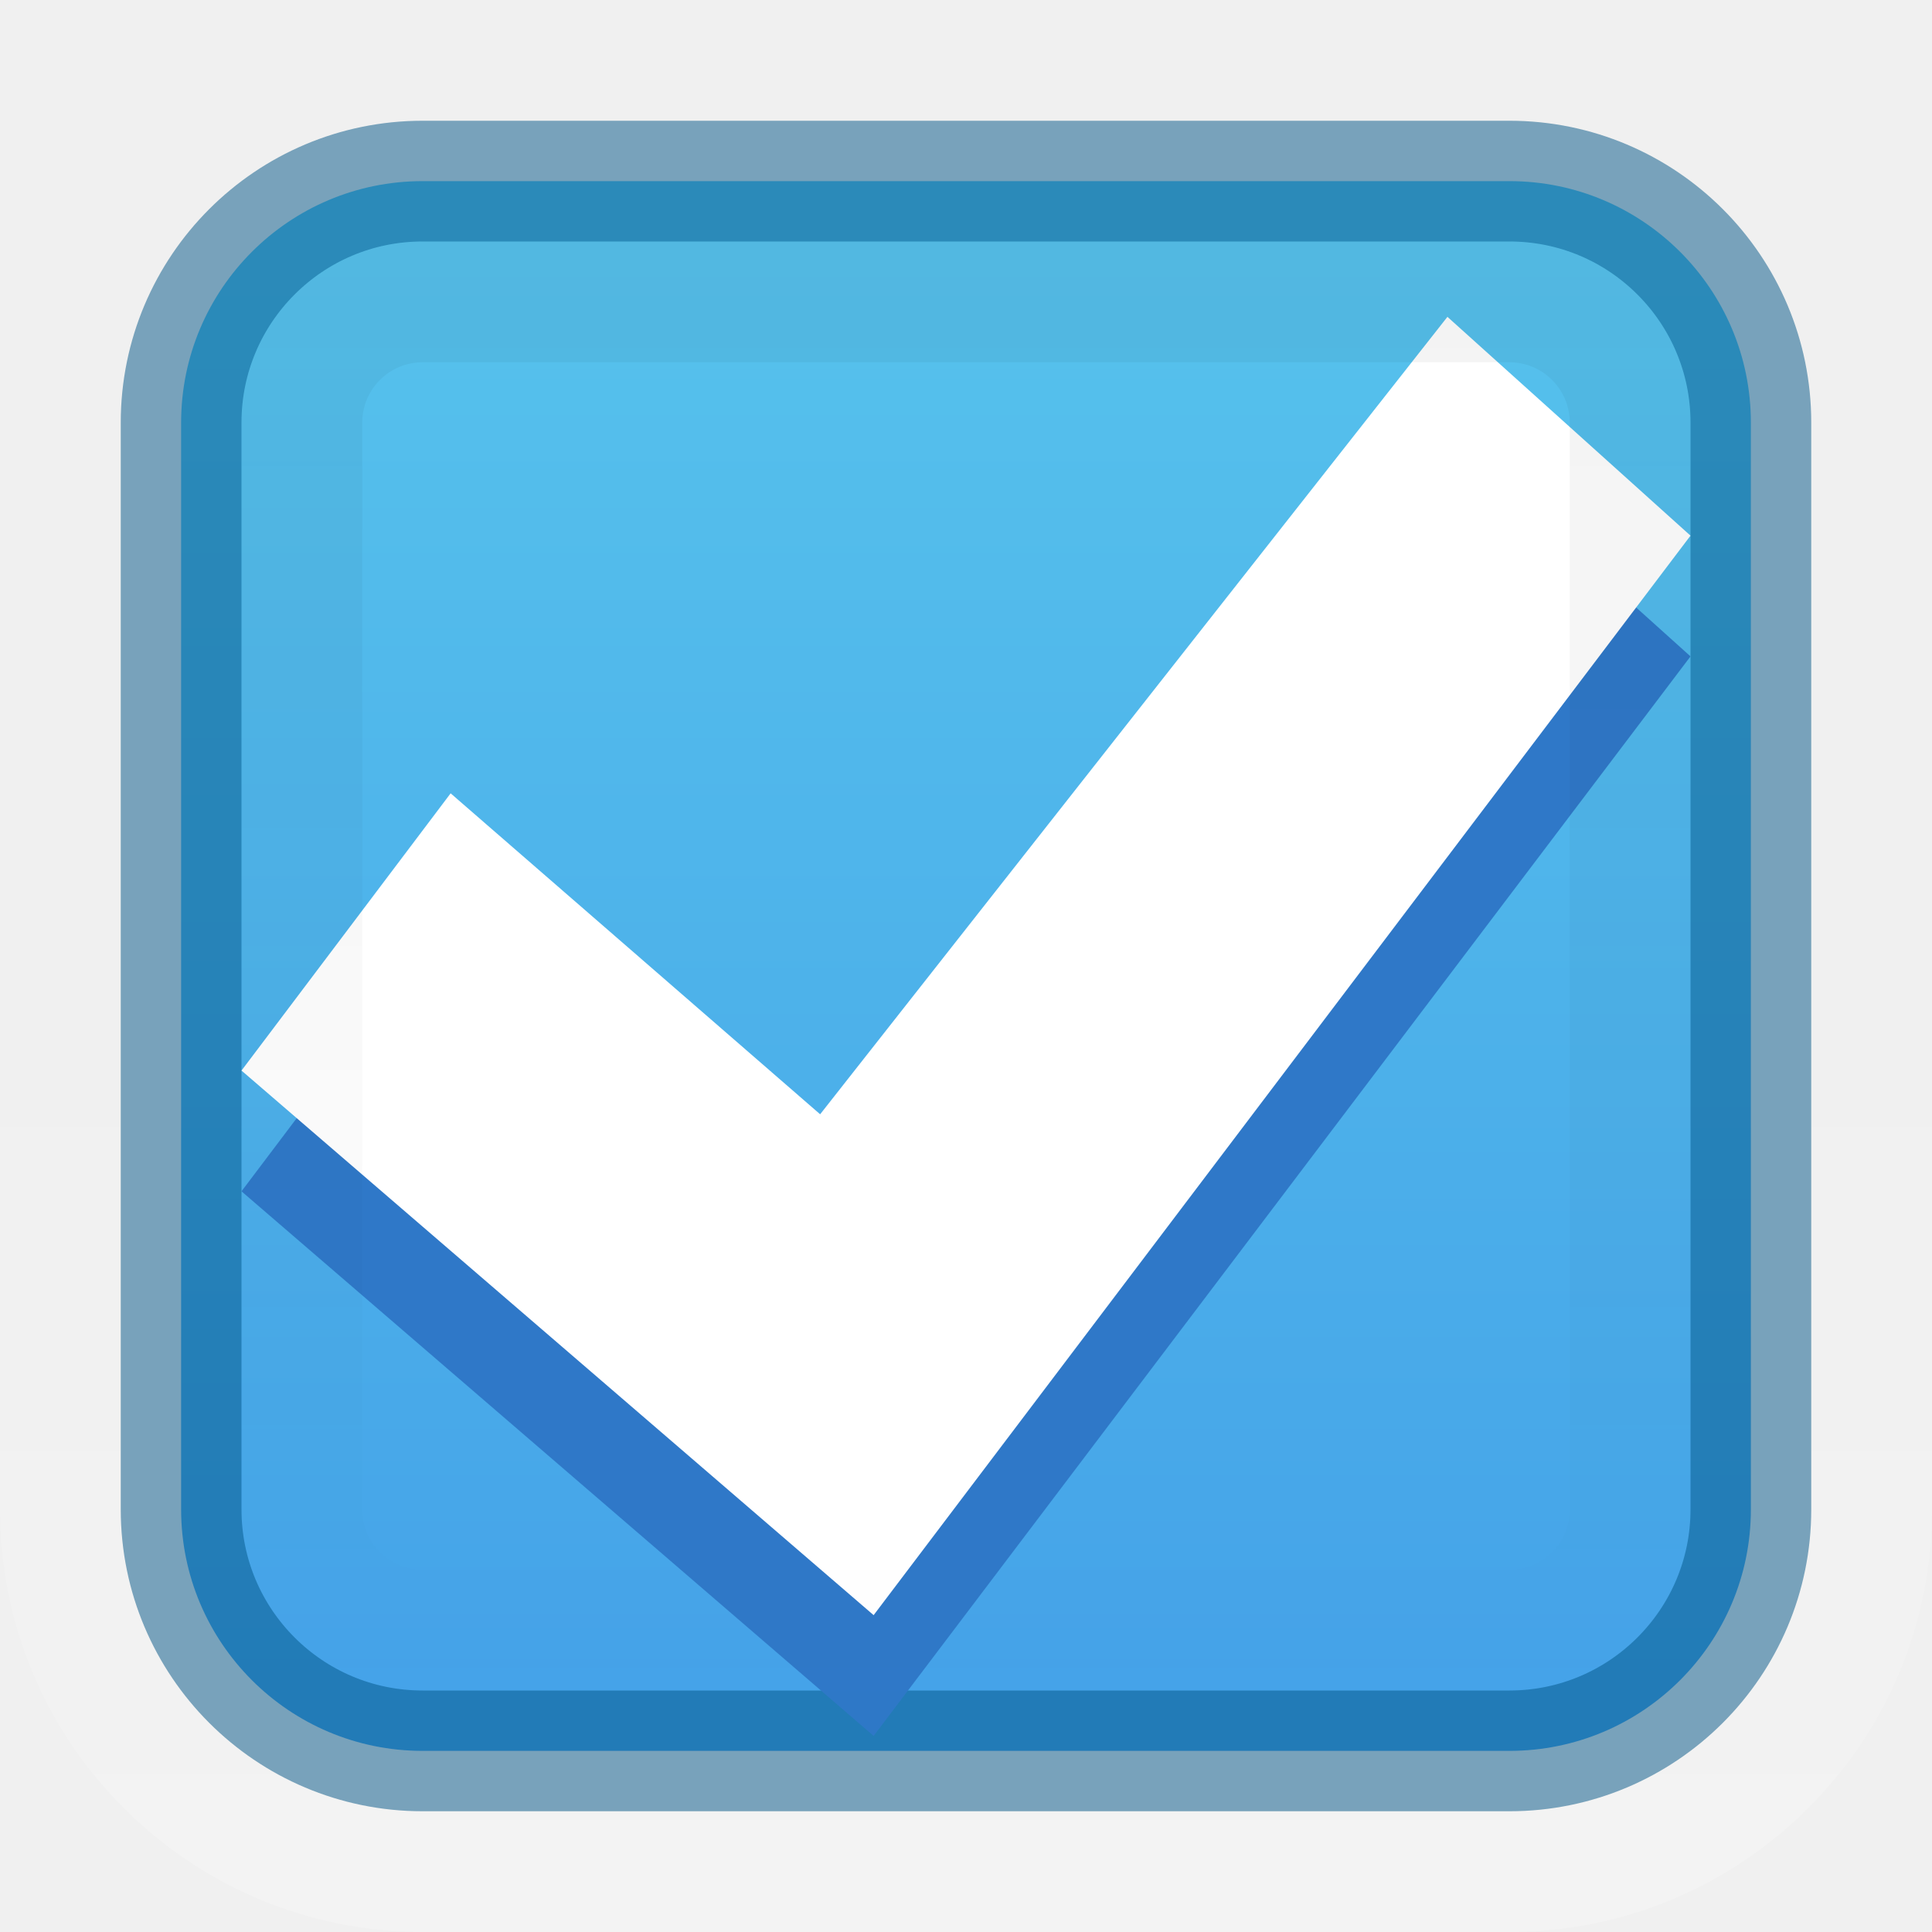
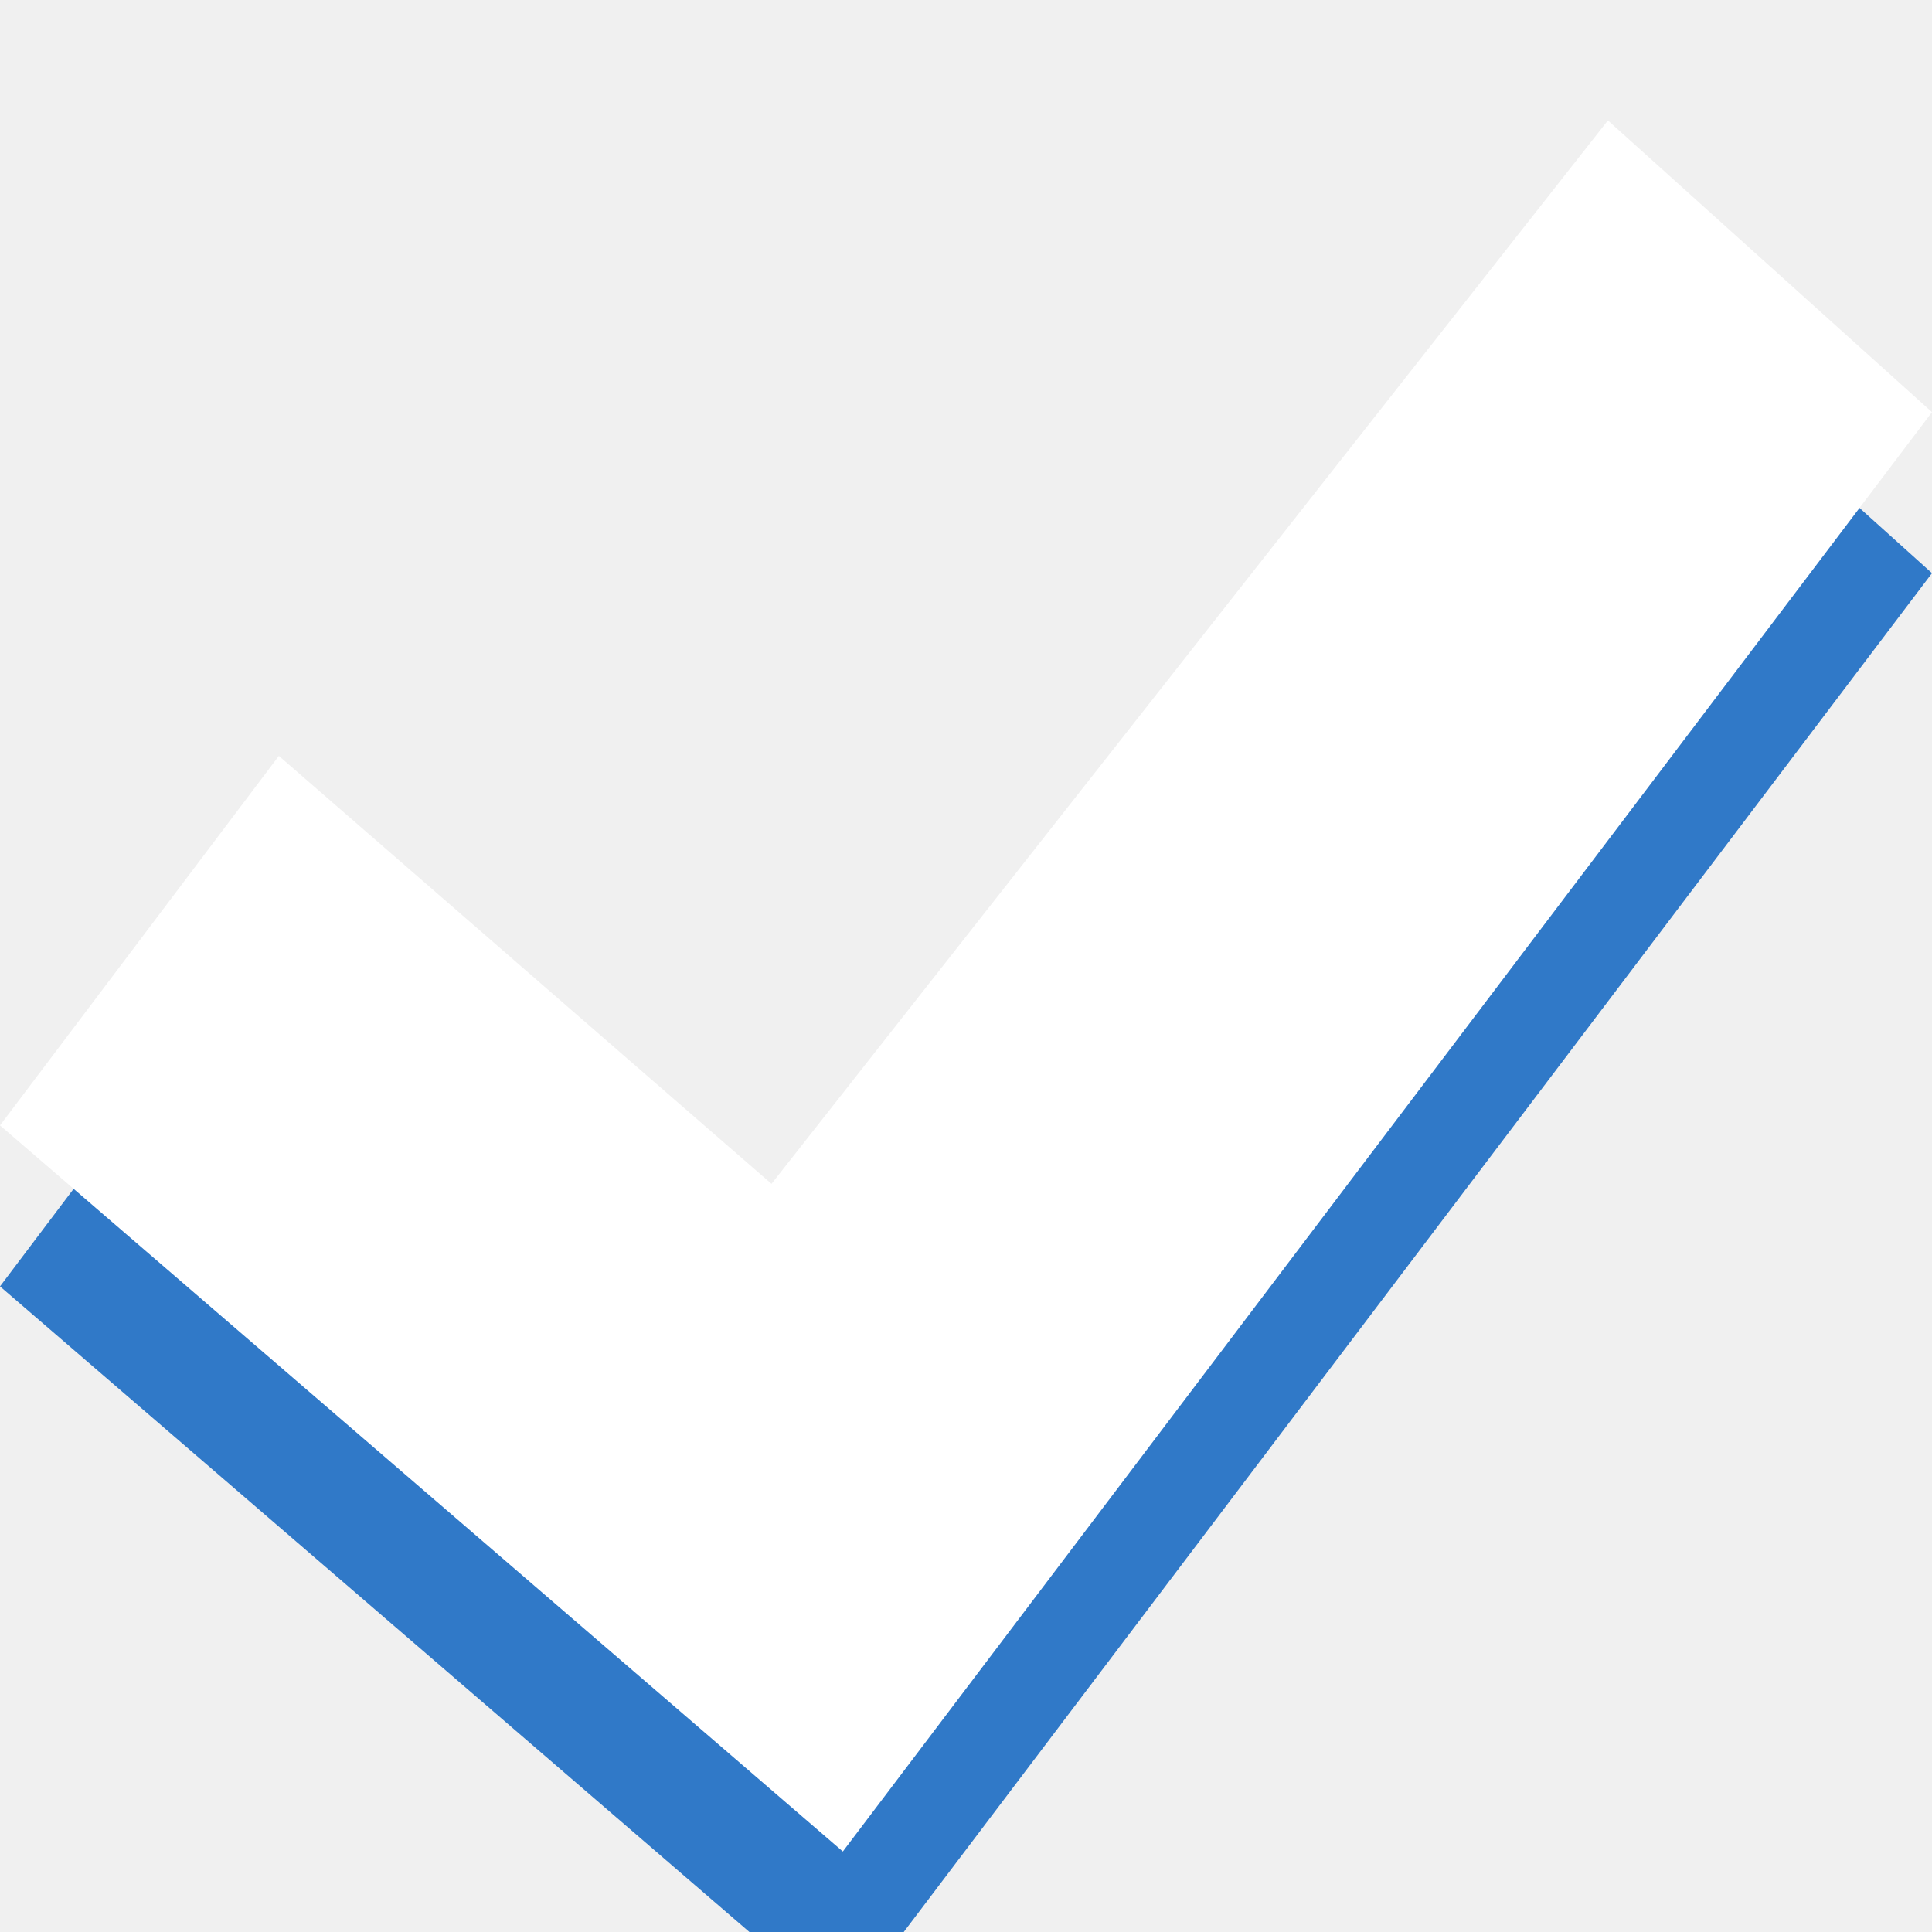
- <svg xmlns="http://www.w3.org/2000/svg" xmlns:xlink="http://www.w3.org/1999/xlink" version="1.1" width="16" height="16" id="svg7539">
-   <defs id="defs7541">
-     <linearGradient id="linearGradient4929-9-0-03-2-2-2-3-9-7-3-7-7-2-6-3-4-7-3">
-       <stop id="stop4931-7-3-3-9-6-4-6-1-9-5-2-4-0-3-4-8-9-6" style="stop-color:#ffffff;stop-opacity:1" offset="0" />
-       <stop id="stop4933-0-1-2-7-9-6-0-7-8-0-4-1-4-6-6-1-0-2" style="stop-color:#ffffff;stop-opacity:0" offset="1" />
-     </linearGradient>
-     <linearGradient id="linearGradient4695-1-4-3-5-0">
-       <stop id="stop4697-9-9-7-0-1" style="stop-color:#000000;stop-opacity:1" offset="0" />
-       <stop id="stop4699-5-8-9-0-4" style="stop-color:#000000;stop-opacity:0" offset="1" />
-     </linearGradient>
-     <linearGradient id="linearGradient27416-1">
-       <stop id="stop27420-2" style="stop-color:#55c1ec;stop-opacity:1" offset="0" />
-       <stop id="stop27422-3" style="stop-color:#3689e6;stop-opacity:1" offset="1" />
-     </linearGradient>
-     <linearGradient x1="617.509" y1="446.545" x2="617.509" y2="457.801" id="linearGradient3006" xlink:href="#linearGradient4929-9-0-03-2-2-2-3-9-7-3-7-7-2-6-3-4-7-3" gradientUnits="userSpaceOnUse" gradientTransform="matrix(0.1948052,0,0,0.7142857,-120.7922,-334.9921)" />
-     <linearGradient x1="292.857" y1="211.076" x2="292.857" y2="233.827" id="linearGradient3009" xlink:href="#linearGradient4695-1-4-3-5-0" gradientUnits="userSpaceOnUse" gradientTransform="matrix(0.04845817,0,0,0.5238095,-20.40512,-108.1763)" />
-     <linearGradient x1="731.057" y1="654.815" x2="731.057" y2="619.307" id="linearGradient3012" xlink:href="#linearGradient27416-1" gradientUnits="userSpaceOnUse" gradientTransform="matrix(0.8047894,0,0,0.6016574,-516.8181,-396.0801)" />
-   </defs>
-   <rect width="13" height="13" rx="2" ry="2" x="-14.5" y="-14.5" transform="scale(-1,-1)" id="rect6132-8-2-8-0-0-0-10-0-6-0-6-2-0-5-7-3-3-7-8-4-0-2-5-3-6-7-8" style="opacity:0.99;color:#000000;fill:url(#linearGradient3012);fill-opacity:1;fill-rule:nonzero;stroke:none;stroke-width:1;marker:none;visibility:visible;display:inline;overflow:visible;enable-background:accumulate" />
-   <rect width="15" height="15" rx="3" ry="3" x="-15.5" y="-15.5" transform="scale(-1,-1)" id="rect6132-8-2-8-0-0-0-4-6-9-7-5-4-2-6-1-1-2-7-4-6-3-0-1-0-16-8-3-0-0-3" style="opacity:0.2;color:#000000;fill:none;stroke:url(#linearGradient3006);stroke-width:1;stroke-linecap:round;stroke-linejoin:round;stroke-miterlimit:4;stroke-opacity:1;stroke-dasharray:none;stroke-dashoffset:0;marker:none;visibility:visible;display:inline;overflow:visible;enable-background:accumulate" />
-   <rect width="13" height="13" rx="2" ry="2" x="-14.5" y="1.5" transform="scale(-1,1)" id="rect6132-8-2-8-0-0-0-10-0-6-0-6-2-0-5-7-3-3-7-8-4-0-2-5-3-6-7-8-6" style="opacity:0.5;color:#000000;fill:none;stroke:#005485;stroke-width:1;stroke-linecap:round;stroke-linejoin:round;stroke-miterlimit:4;stroke-opacity:1;stroke-dasharray:none;stroke-dashoffset:0;marker:none;visibility:visible;display:inline;overflow:visible;enable-background:accumulate" />
-   <path d="M 11.987,3.624 14,5.436 7.235,14.376 2,9.866 3.732,7.571 l 3.06,2.658 5.195,-6.604 z" id="path2922-6-6-0-9-4" style="color:#000000;fill:#2f78c7;fill-opacity:0.992;fill-rule:nonzero;stroke:none;stroke-width:0.843;marker:none;visibility:visible;display:inline;overflow:visible;enable-background:accumulate" />
-   <path d="M 11.987,2.624 14,4.436 7.235,13.376 2,8.866 3.732,6.57 6.792,9.228 11.987,2.624 z" id="path2922-6-6-0-9" style="color:#000000;fill:#ffffff;fill-opacity:1;fill-rule:nonzero;stroke:none;stroke-width:0.843;marker:none;visibility:visible;display:inline;overflow:visible;enable-background:accumulate" />
-   <rect width="11" height="11" rx="1" ry="1" x="-13.5" y="2.5" transform="scale(-1,1)" id="rect6132-8-2-8-0-0-0-4-6-9-7-5-4-2-6-1-1-2-7-4-6-3-4-3-0-8-1-1-9" style="opacity:0.05;color:#000000;fill:none;stroke:url(#linearGradient3009);stroke-width:1;stroke-linecap:round;stroke-linejoin:round;stroke-miterlimit:4;stroke-opacity:1;stroke-dasharray:none;stroke-dashoffset:0;marker:none;visibility:visible;display:inline;overflow:visible;enable-background:accumulate" />
+ <svg xmlns="http://www.w3.org/2000/svg" version="1.1" width="12" height="12" id="svg7539" viewBox="0 0 12 12">
+   <defs id="defs7541" />
+   <path d="M 9.987,1.748 12,3.56 5.235,12.5 0,7.99 1.732,5.695 4.792,8.352 Z" id="path2922-6-6-0-9-4" style="color:#000000;display:inline;overflow:visible;visibility:visible;fill:#2f78c7;fill-opacity:0.992;fill-rule:nonzero;stroke:none;stroke-width:0.843;marker:none;enable-background:accumulate" />
+   <path d="M 9.987,0.748 12,2.56 5.235,11.5 0,6.99 l 1.732,-2.295 3.06,2.658 z" id="path2922-6-6-0-9" style="color:#000000;display:inline;overflow:visible;visibility:visible;fill:#ffffff;fill-opacity:1;fill-rule:nonzero;stroke:none;stroke-width:0.843;marker:none;enable-background:accumulate" />
</svg>
